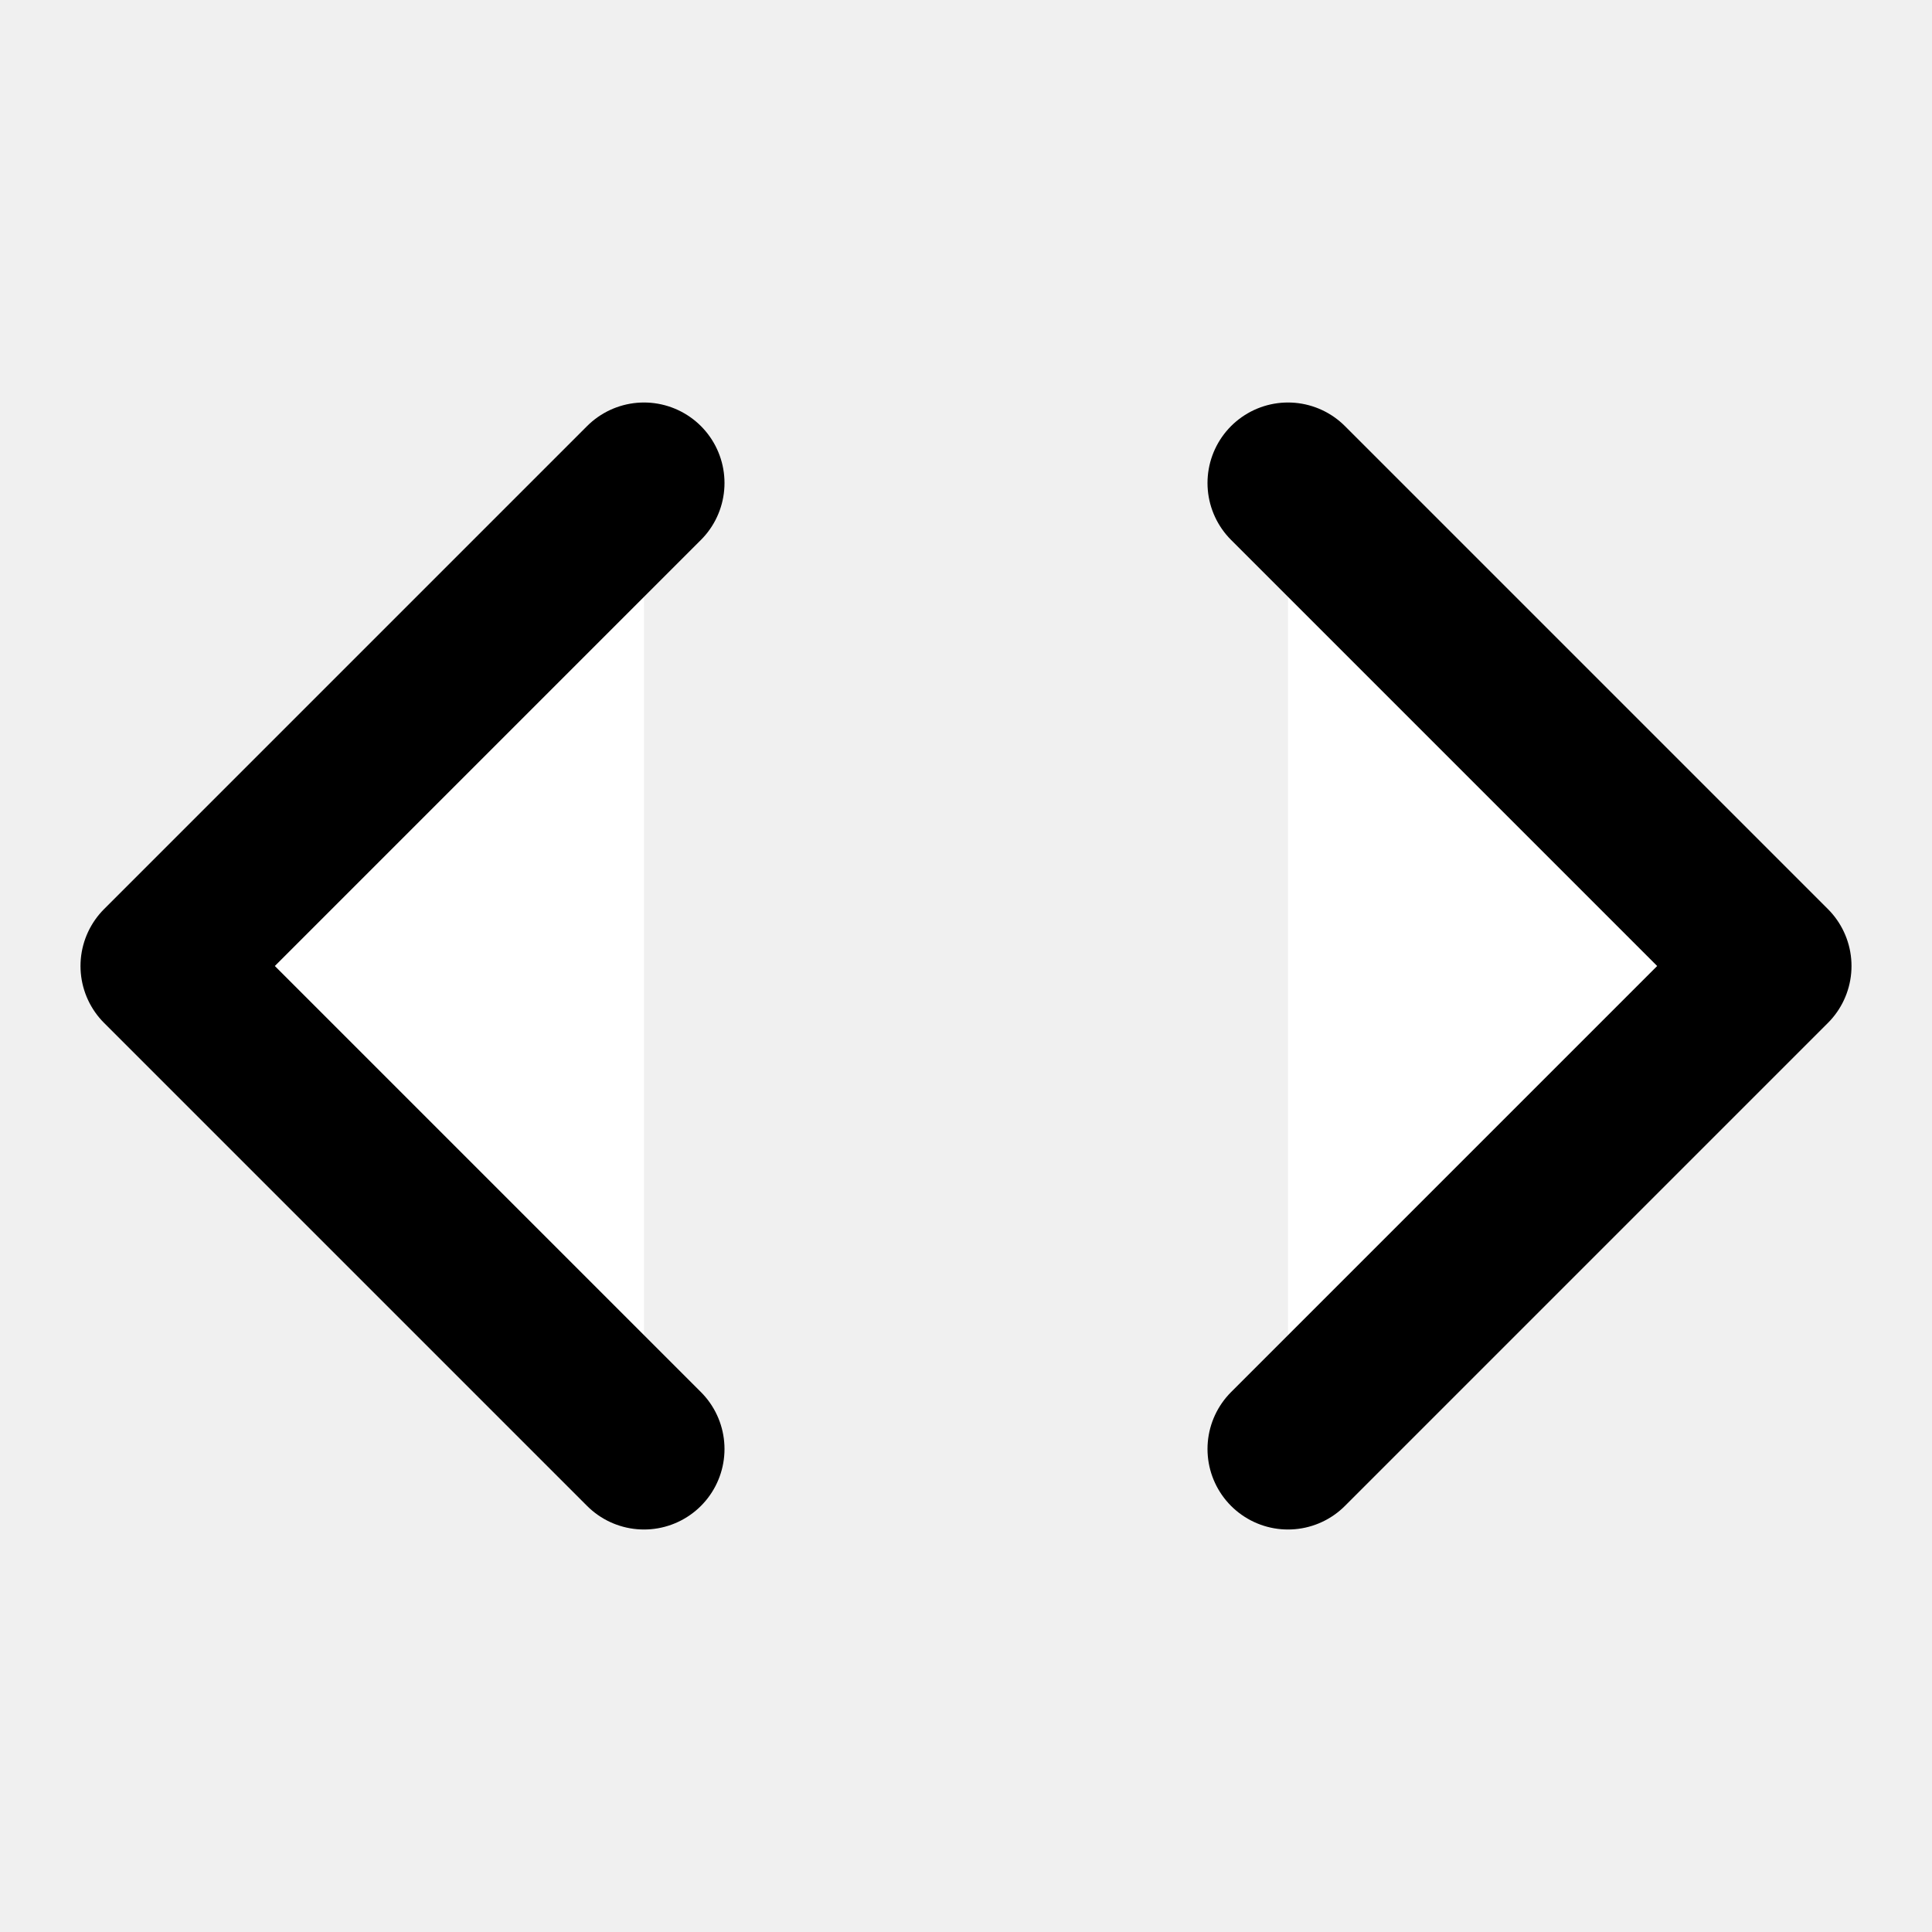
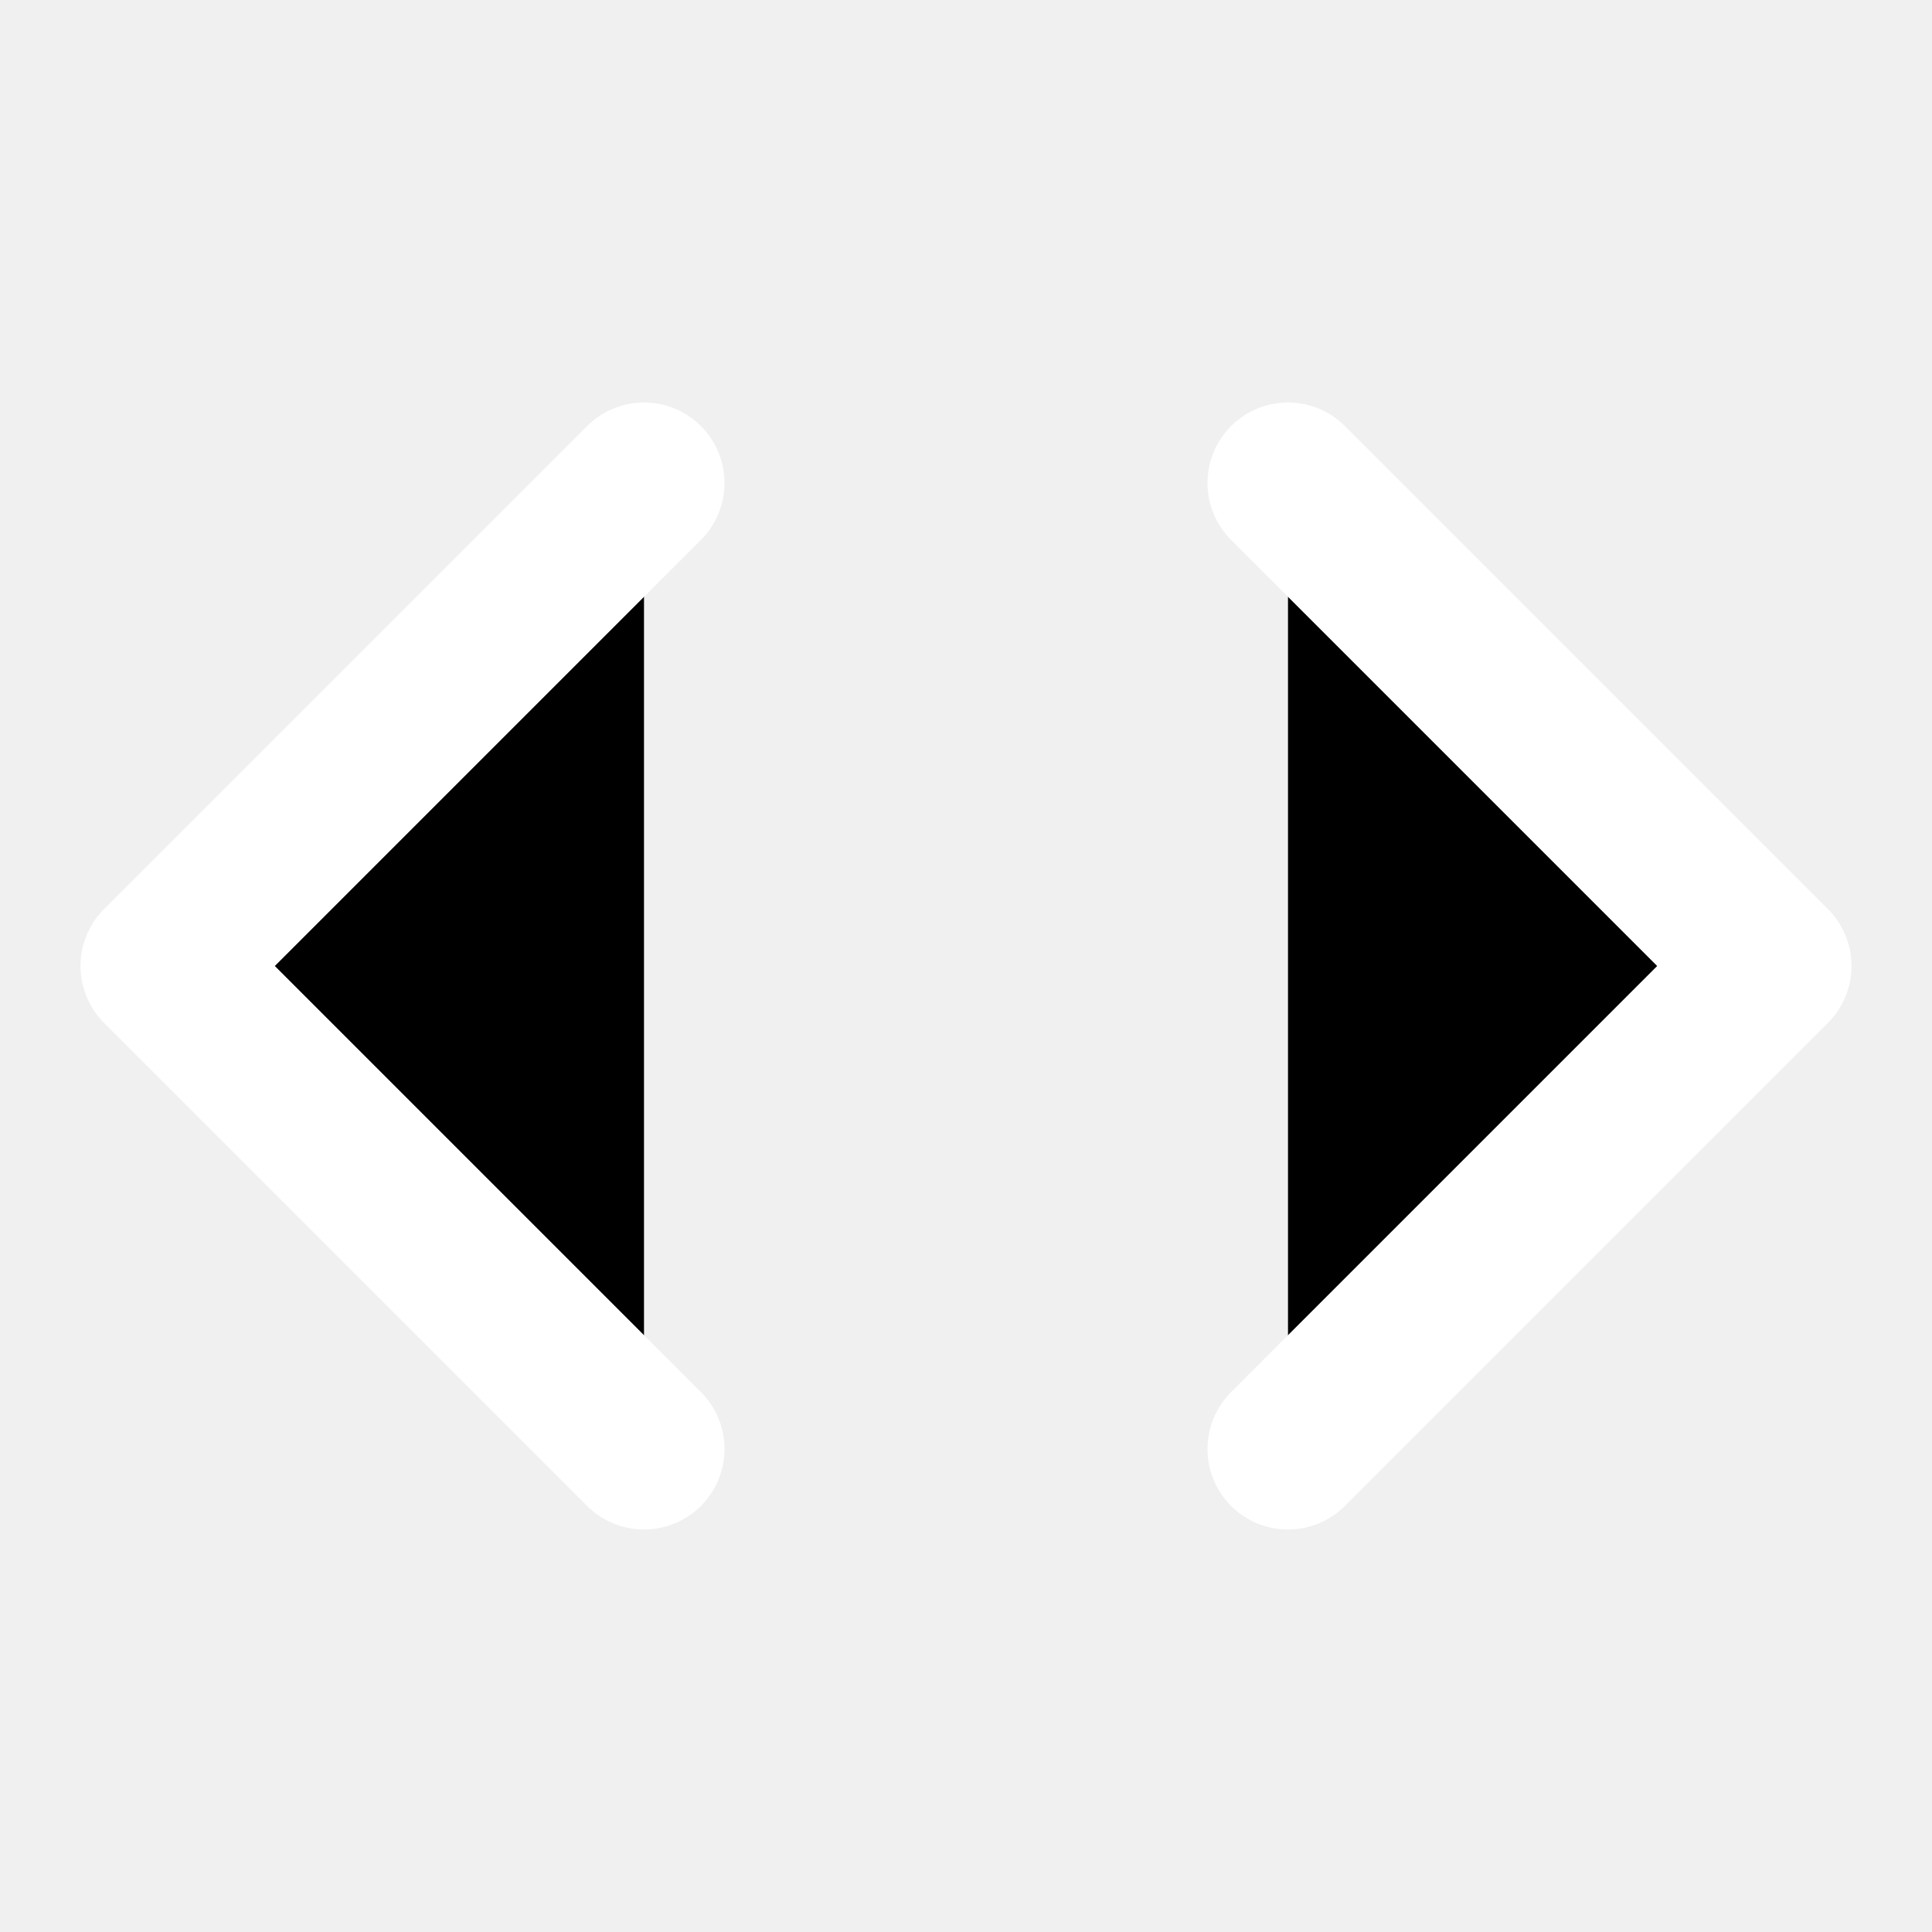
- <svg xmlns="http://www.w3.org/2000/svg" width="24" height="24" viewBox="0 0 24 24" fill="#fff" stroke="currentColor" stroke-width="2" stroke-linecap="round" stroke-linejoin="round" class="lucide lucide-code-icon lucide-code">
+ <svg xmlns="http://www.w3.org/2000/svg" width="24" height="24" viewBox="0 0 24 24" fill="currentColor" stroke="#fff" stroke-width="2" stroke-linecap="round" stroke-linejoin="round" class="lucide lucide-code-icon lucide-code">
  <path d="m16 18 6-6-6-6" />
  <path d="m8 6-6 6 6 6" />
</svg>
